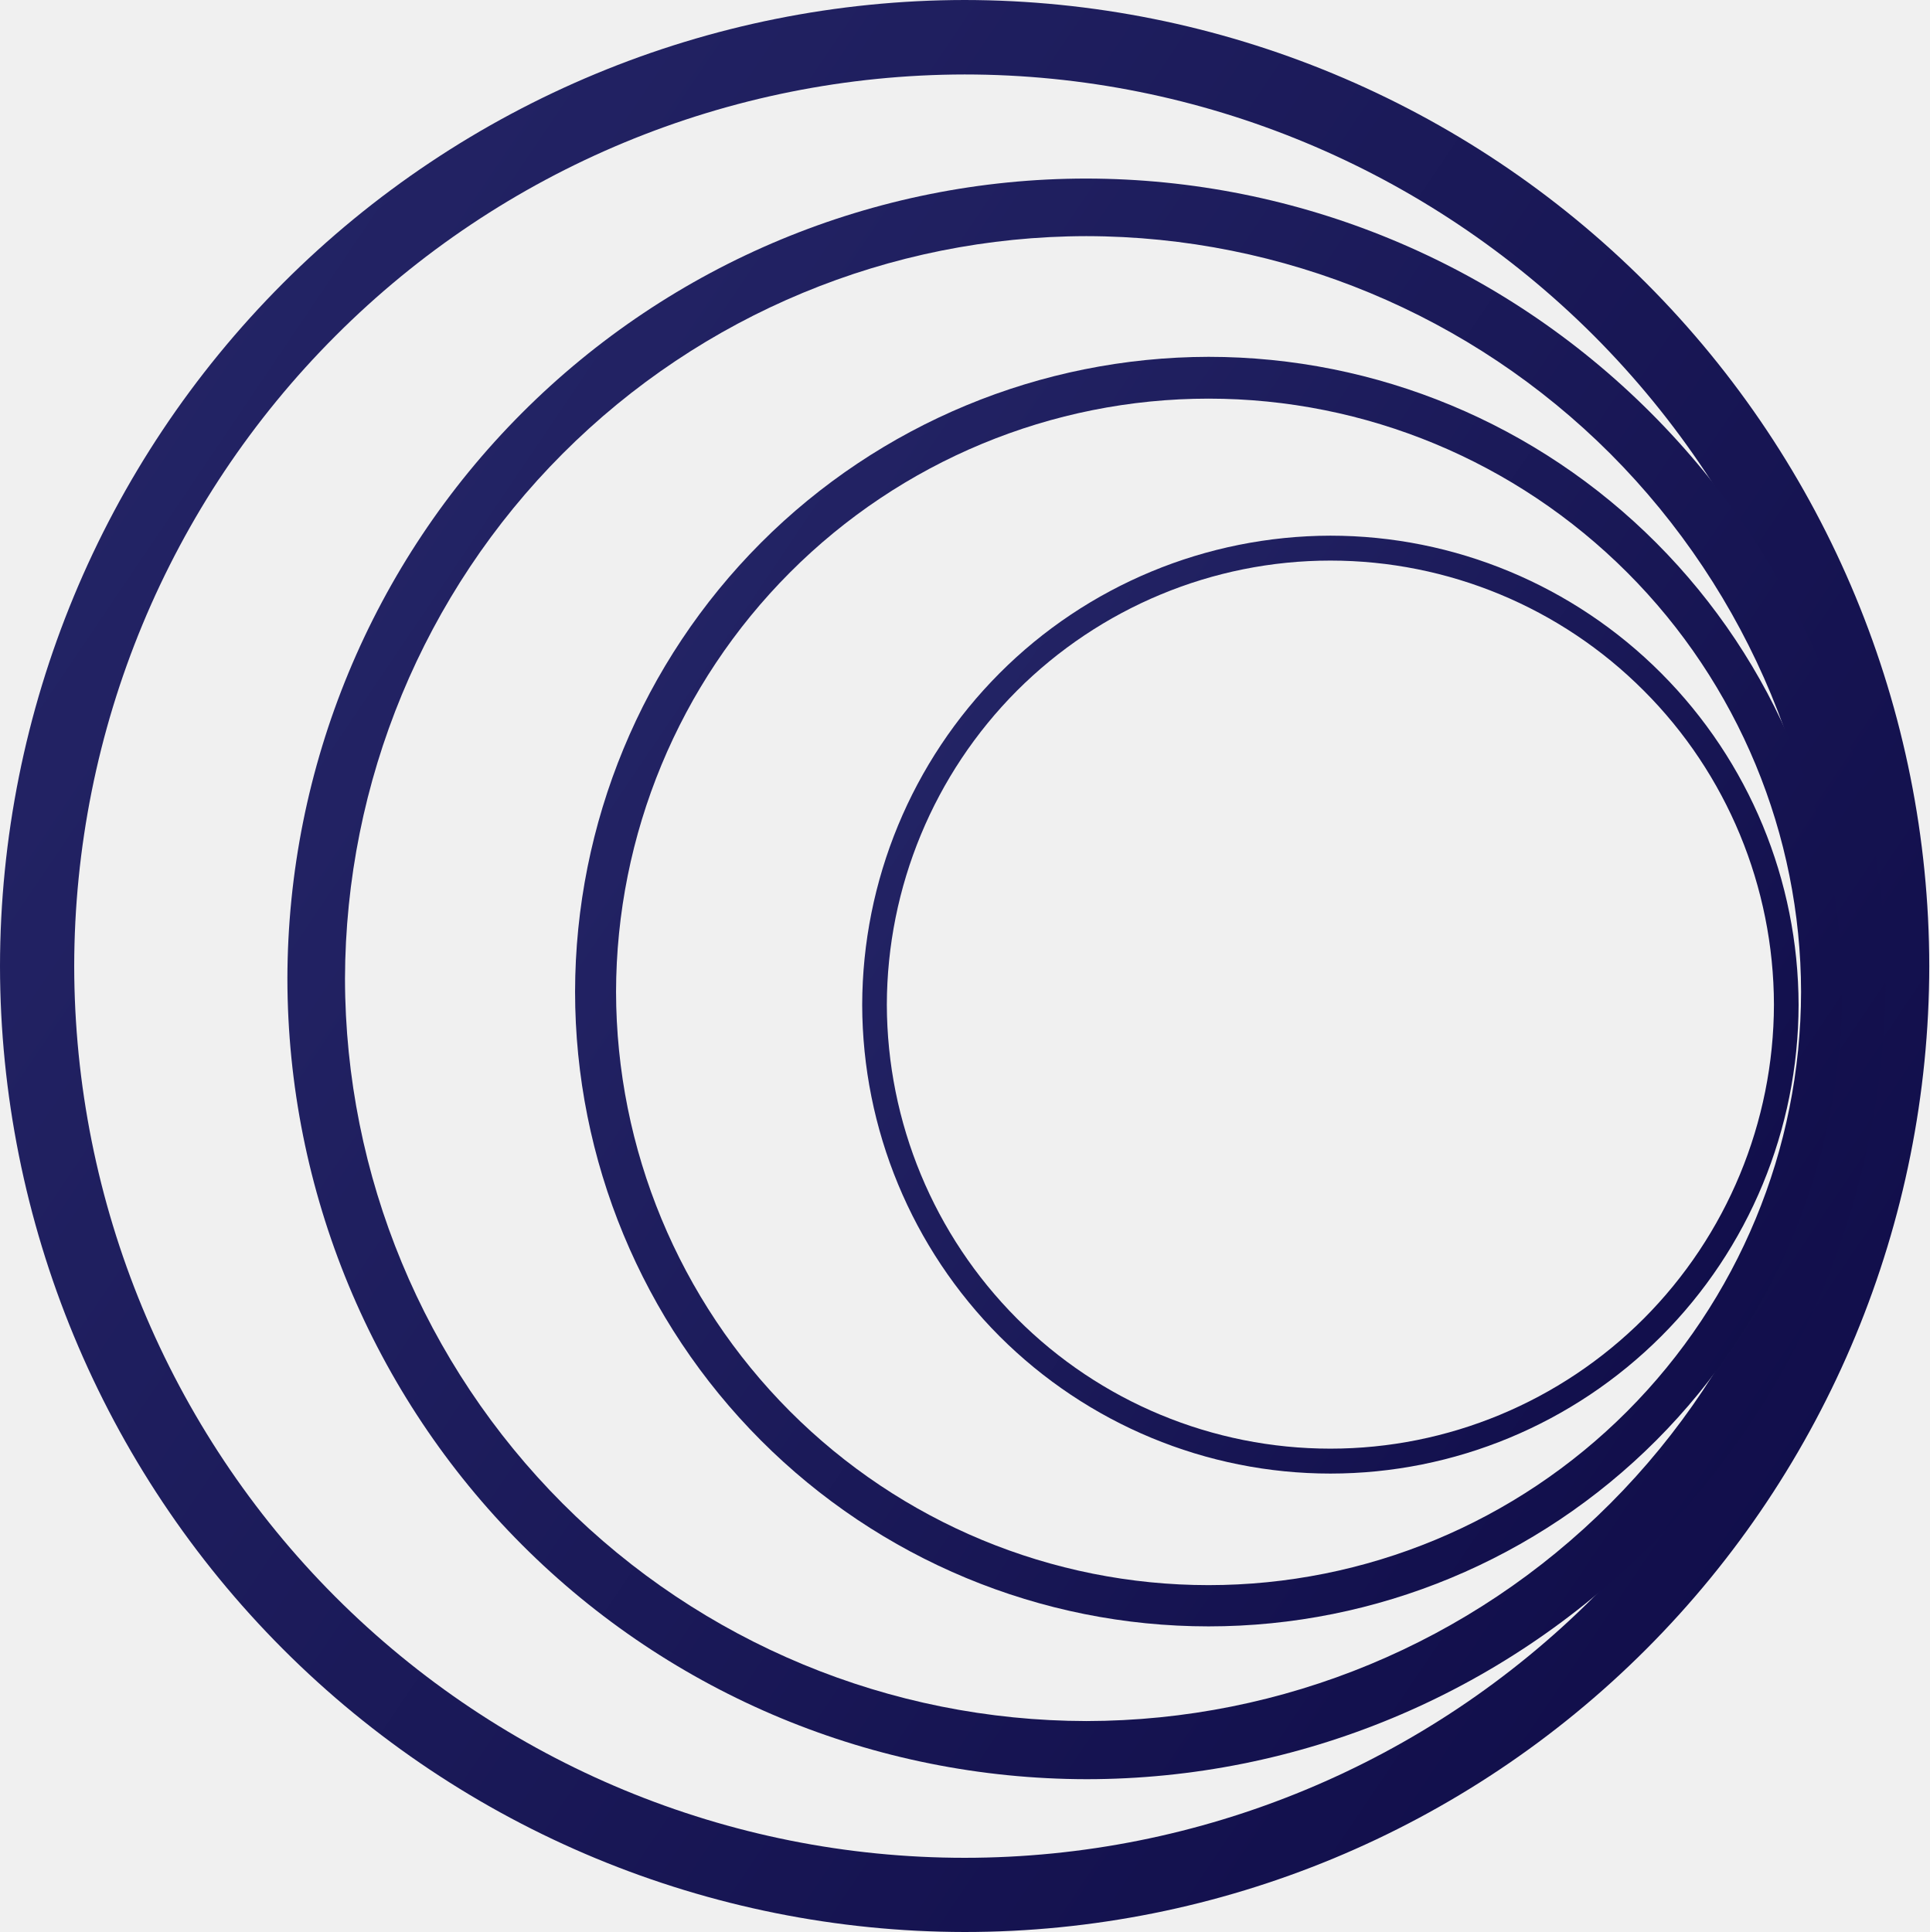
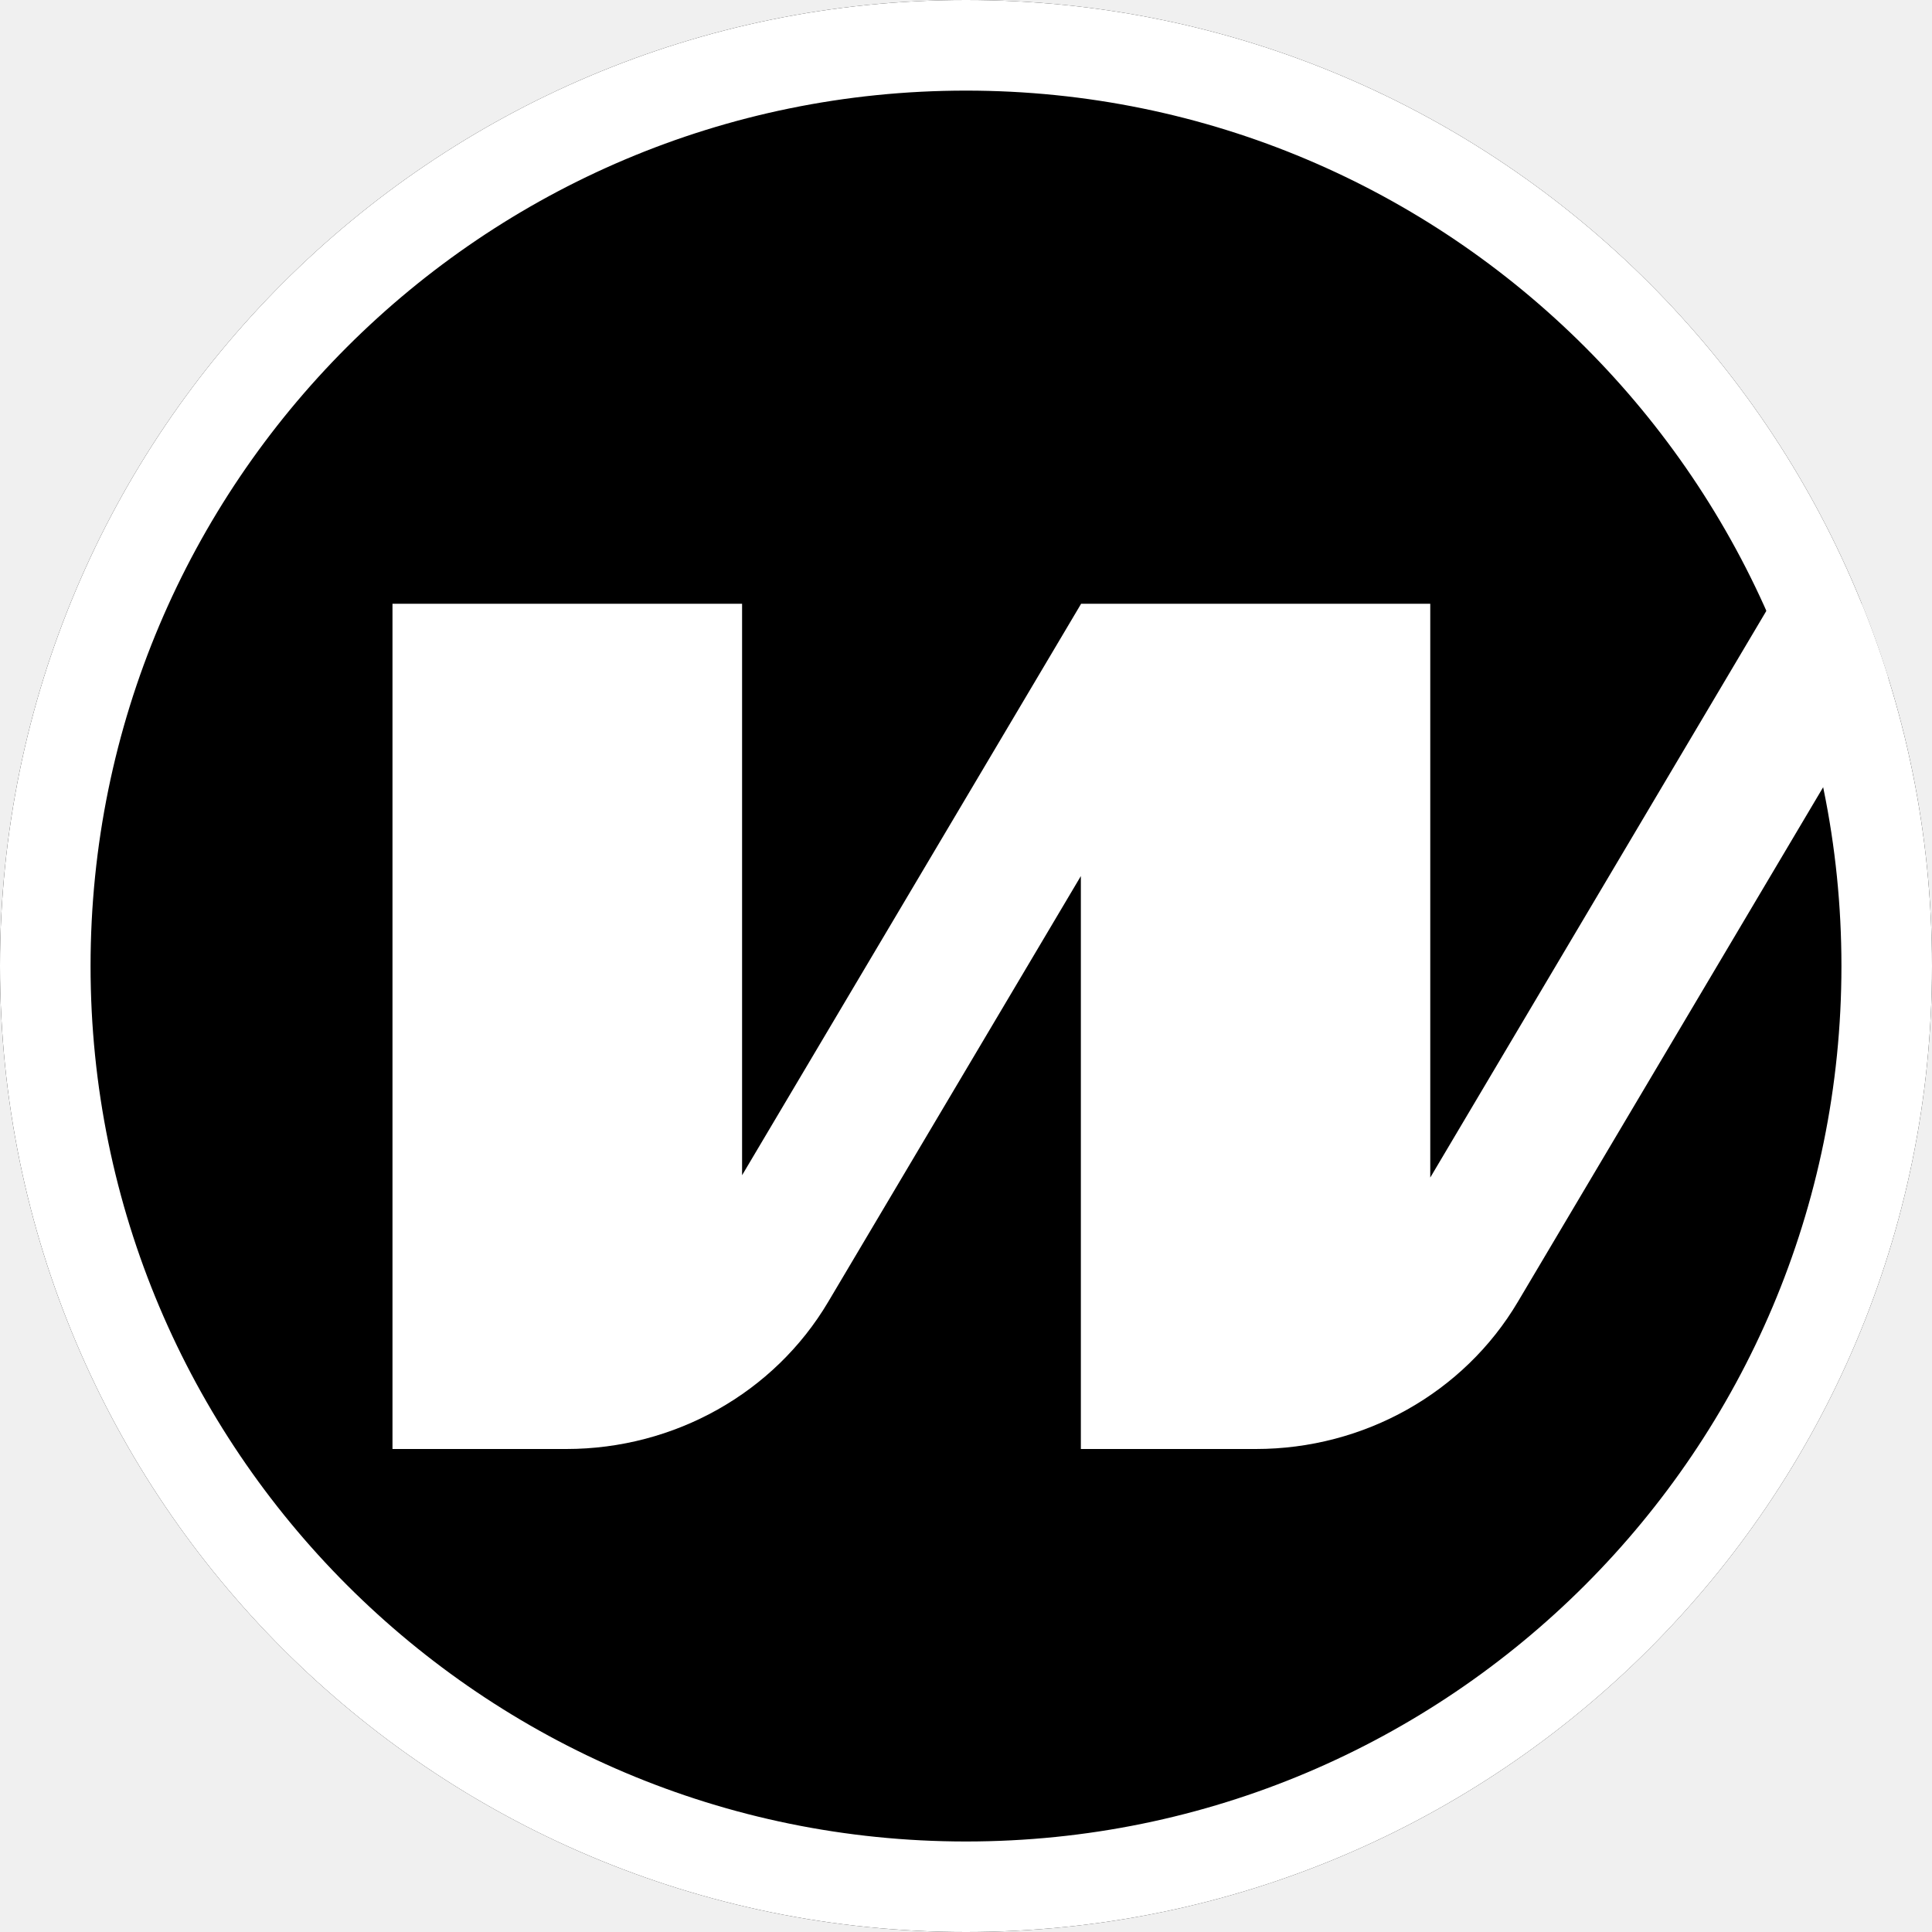
- <svg xmlns="http://www.w3.org/2000/svg" viewBox="0 0 696.8 697.9">
-   <linearGradient id="wormhole_svg__a" x1="716.265" x2="-52.025" y1="102.511" y2="621.515" gradientTransform="matrix(1 0 0 -1 0 700)" gradientUnits="userSpaceOnUse">
-     <stop offset="0" stop-color="#0f0c48" />
-     <stop offset="1" stop-color="#262769" />
-   </linearGradient>
-   <path fill="url(#wormhole_svg__a)" d="M348.4 697.9c-92.3-.1-180.9-36.8-246.2-102.2S.1 441.5 0 349c.1-92.6 36.9-181.3 102.2-246.7S256.1.1 348.4 0c92.3.1 180.9 36.9 246.2 102.3S696.7 256.4 696.8 349c-.1 92.6-36.9 181.3-102.2 246.7S440.7 697.9 348.4 697.9m0-671c-85.2.1-166.9 34-227.2 94.4C60.9 181.6 26.9 263.5 26.8 349c.1 85.4 34 167.4 94.3 227.8s142 94.3 227.3 94.3c85.2 0 167-33.9 227.3-94.3C636 516.3 669.9 434.4 670 349c-.1-85.4-34.1-167.3-94.3-227.7-60.4-60.4-142.1-94.4-227.3-94.4" />
-   <linearGradient id="wormhole_svg__b" x1="697.22" x2="60.698" y1="140.521" y2="570.486" gradientTransform="matrix(1 0 0 -1 0 700)" gradientUnits="userSpaceOnUse">
-     <stop offset="0" stop-color="#0f0c48" />
-     <stop offset="1" stop-color="#262769" />
-   </linearGradient>
-   <path fill="url(#wormhole_svg__b)" d="M392.4 642.7c-76.5-.1-149.8-30.5-203.9-84.7s-84.6-127.7-84.7-204.4c.1-76.7 30.6-150.2 84.7-204.4s127.4-84.7 203.9-84.7c76.5.1 149.8 30.5 203.9 84.7s84.6 127.7 84.7 204.4c-.1 76.7-30.6 150.2-84.7 204.4-54 54.2-127.4 84.7-203.9 84.7m0-557.4c-71 .1-139 28.3-189.2 78.6s-78.4 118.5-78.6 189.6c.1 71.1 28.4 139.3 78.6 189.6s118.2 78.5 189.2 78.6c71-.1 139-28.3 189.2-78.6s78.5-118.5 78.6-189.6c-.1-71.1-28.4-139.3-78.6-189.6-50.2-50.2-118.2-78.5-189.2-78.6" />
-   <linearGradient id="wormhole_svg__c" x1="678.143" x2="173.419" y1="178.457" y2="519.395" gradientTransform="matrix(1 0 0 -1 0 700)" gradientUnits="userSpaceOnUse">
-     <stop offset="0" stop-color="#0f0c48" />
-     <stop offset="1" stop-color="#262769" />
-   </linearGradient>
-   <path fill="url(#wormhole_svg__c)" d="M436.5 587.5c-60.7 0-118.8-24.2-161.7-67.2S207.7 419 207.7 358.2c.1-60.8 24.2-119.1 67.1-162.1s101.1-67.1 161.7-67.2c60.7 0 118.8 24.2 161.7 67.2s67 101.3 67.1 162.1c-.1 60.8-24.2 119.1-67.1 162.1s-101.1 67.2-161.7 67.2m0-443.5c-56.7 0-111.1 22.6-151.2 62.8s-62.7 94.7-62.8 151.5c.1 56.8 22.7 111.3 62.8 151.5s94.5 62.8 151.2 62.8 111.1-22.6 151.2-62.8 62.7-94.7 62.8-151.5c-.1-56.9-22.7-111.4-62.8-151.5-40.2-40.2-94.5-62.8-151.2-62.8" />
-   <linearGradient id="wormhole_svg__d" x1="659.087" x2="286.132" y1="216.453" y2="468.353" gradientTransform="matrix(1 0 0 -1 0 700)" gradientUnits="userSpaceOnUse">
-     <stop offset="0" stop-color="#0f0c48" />
-     <stop offset="1" stop-color="#262769" />
-   </linearGradient>
-   <path fill="url(#wormhole_svg__d)" d="M480.5 532.3c-44.8 0-87.8-17.9-119.5-49.6-31.7-31.8-49.5-74.8-49.6-119.7.1-44.9 17.9-88 49.6-119.8s74.7-49.6 119.5-49.7c44.8 0 87.8 17.9 119.5 49.7S649.5 318 649.6 363c-.1 44.9-17.9 88-49.6 119.7s-74.7 49.6-119.5 49.6m0-329.8c-42.5 0-83.2 17-113.2 47-30 30.1-46.9 70.9-47 113.4.1 42.6 17 83.3 47 113.4s70.7 47 113.2 47c42.4 0 83.1-16.9 113.2-47 30-30.1 46.9-70.9 47-113.4-.1-42.6-17-83.4-47-113.4-30-30.1-70.7-47-113.2-47" />
+ <svg xmlns="http://www.w3.org/2000/svg" fill="none" viewBox="0 0 20 20">
+   <circle cx="10" cy="10" r="10" fill="#000" />
+   <path fill="#fff" fill-rule="evenodd" d="M10 20c5.523 0 10-4.477 10-10S15.523 0 10 0 0 4.477 0 10s4.477 10 10 10m0-.937A9.062 9.062 0 1 0 10 .938a9.062 9.062 0 0 0 0 18.125" clip-rule="evenodd" />
+   <mask id="wormhole_svg__a" width="20" height="20" x="0" y="0" maskUnits="userSpaceOnUse" style="mask-type:alpha">
+     <circle cx="10" cy="10" r="10" fill="#d9d9d9" />
+   </mask>
+   <g mask="url(#wormhole_svg__a)">
+     <path fill="#fff" d="m18.329 6.25-3.523 5.94V6.25H11.19v.003l-3.508 5.913V6.25H4.063V15h1.799c1.12 0 2.153-.58 2.712-1.524l2.615-4.407V15H13c1.12 0 2.154-.58 2.713-1.524L20 6.25z" />
+   </g>
</svg>
